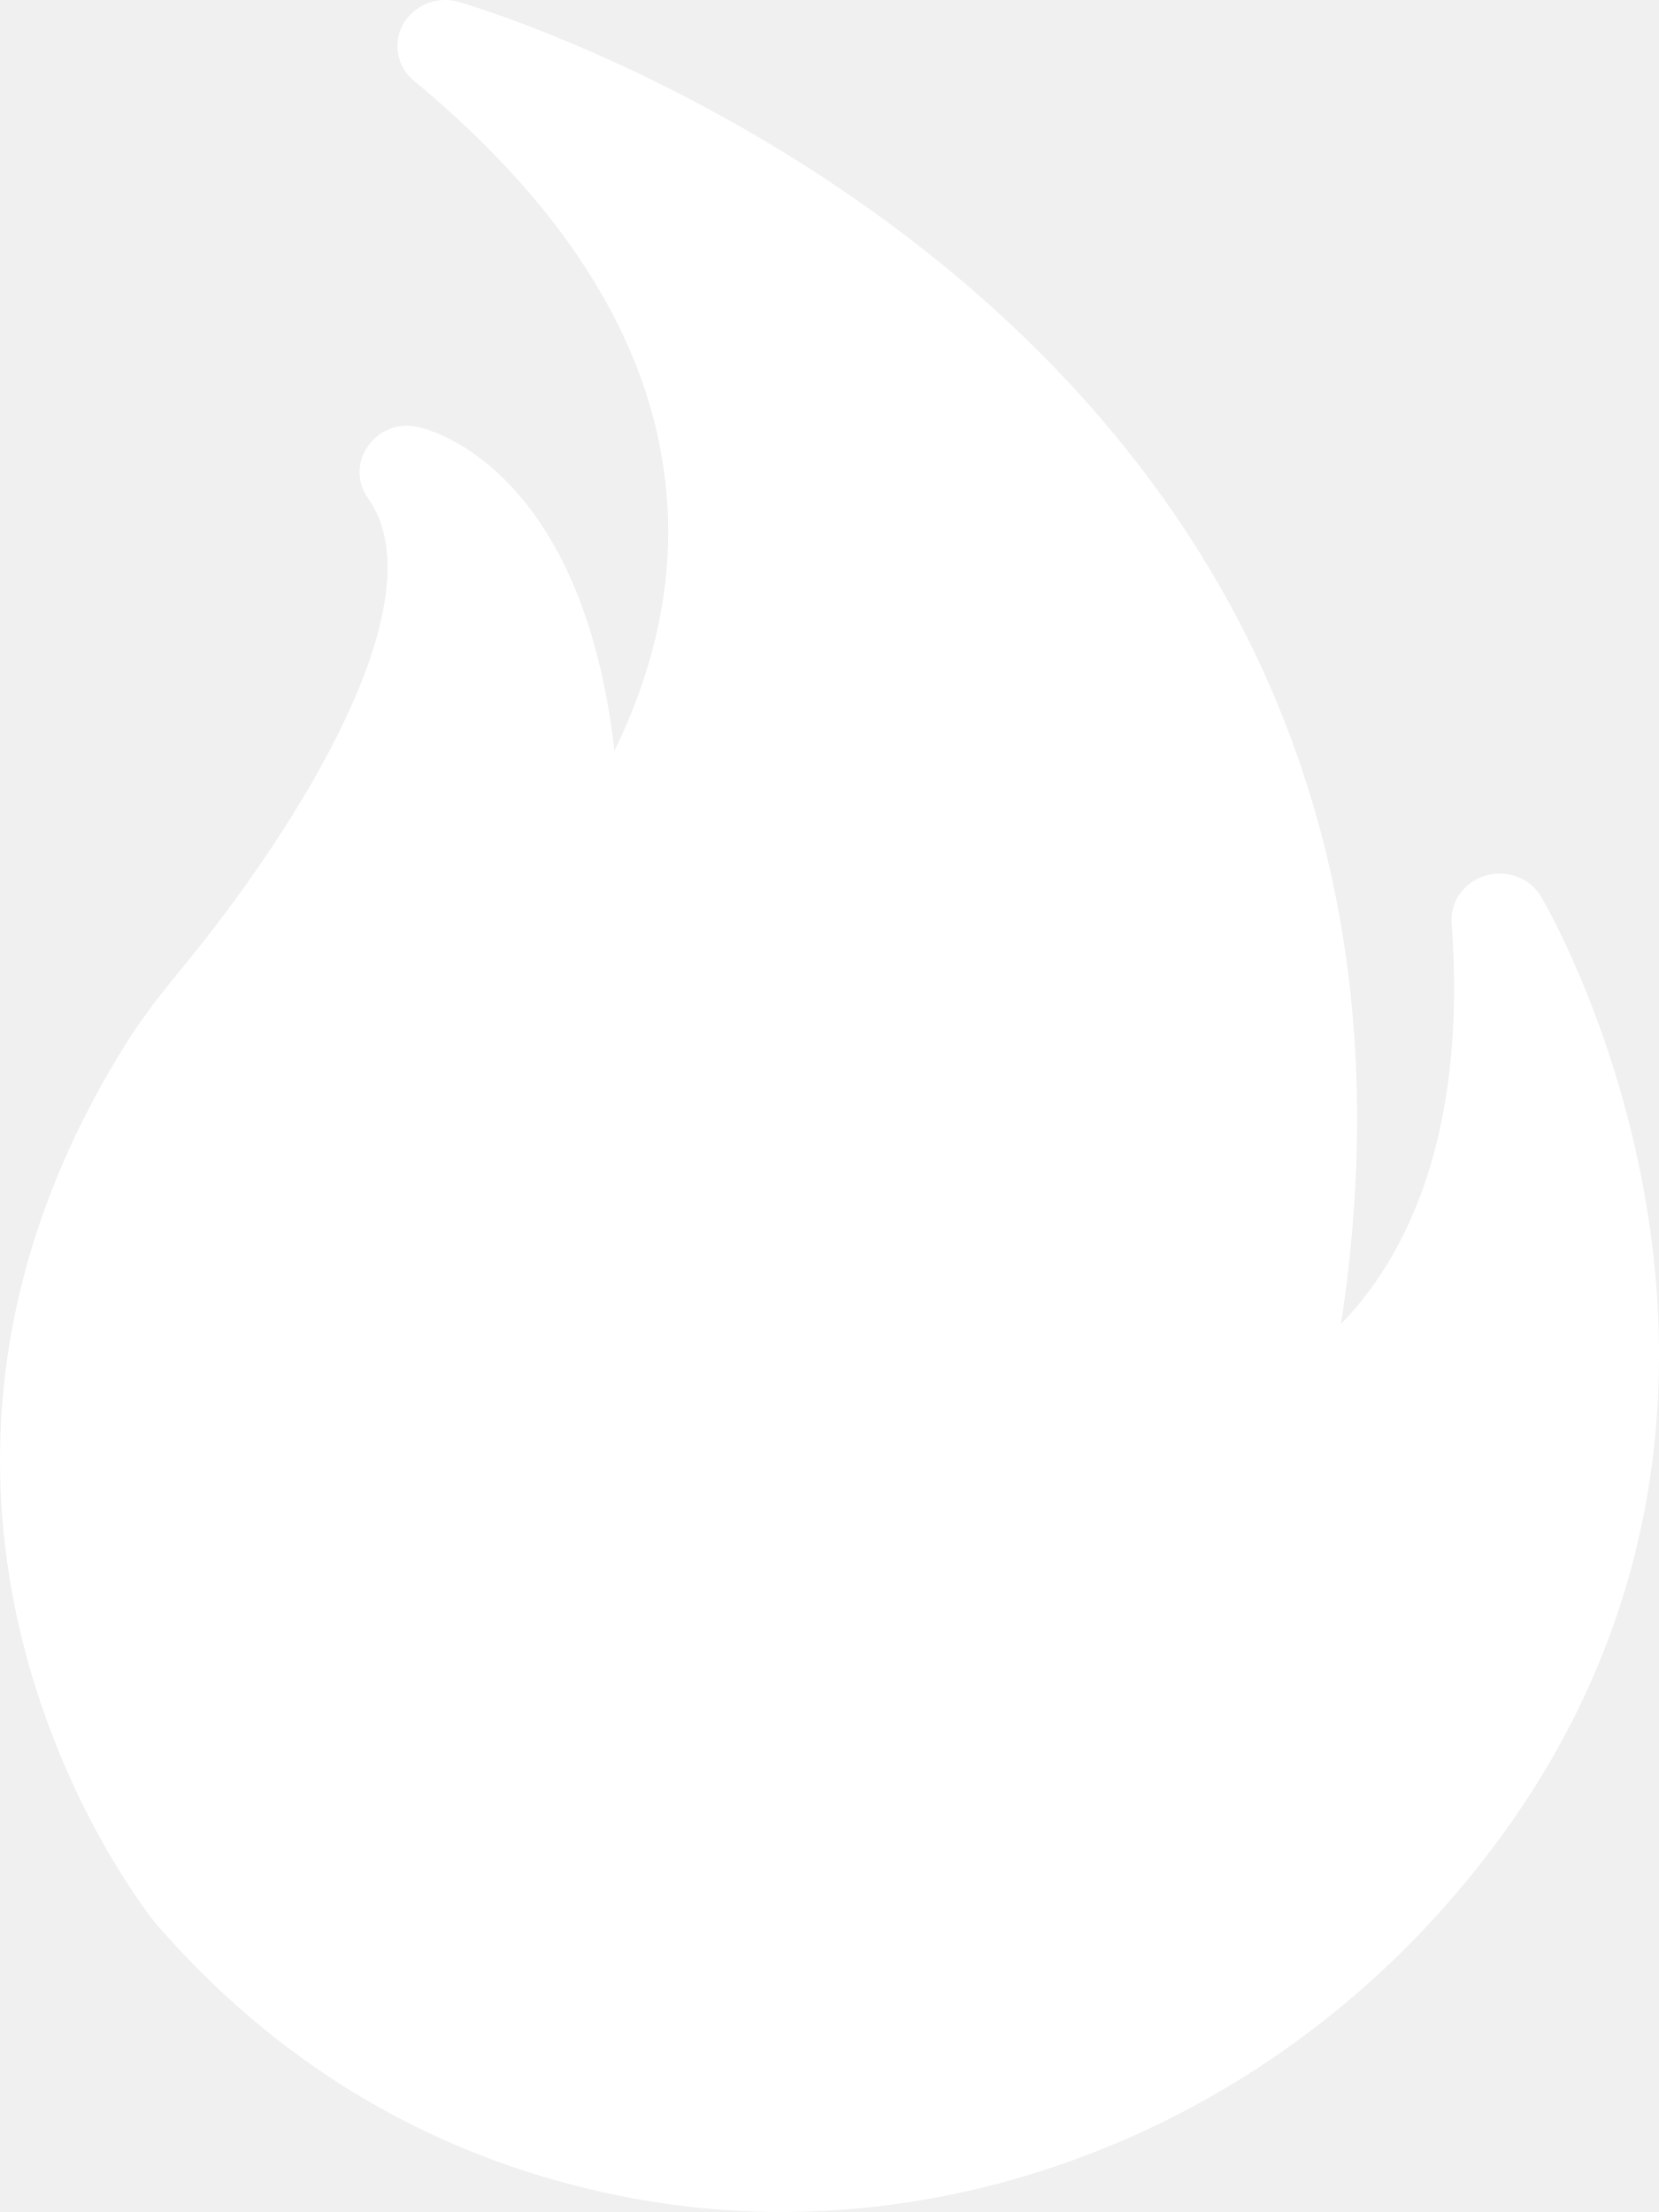
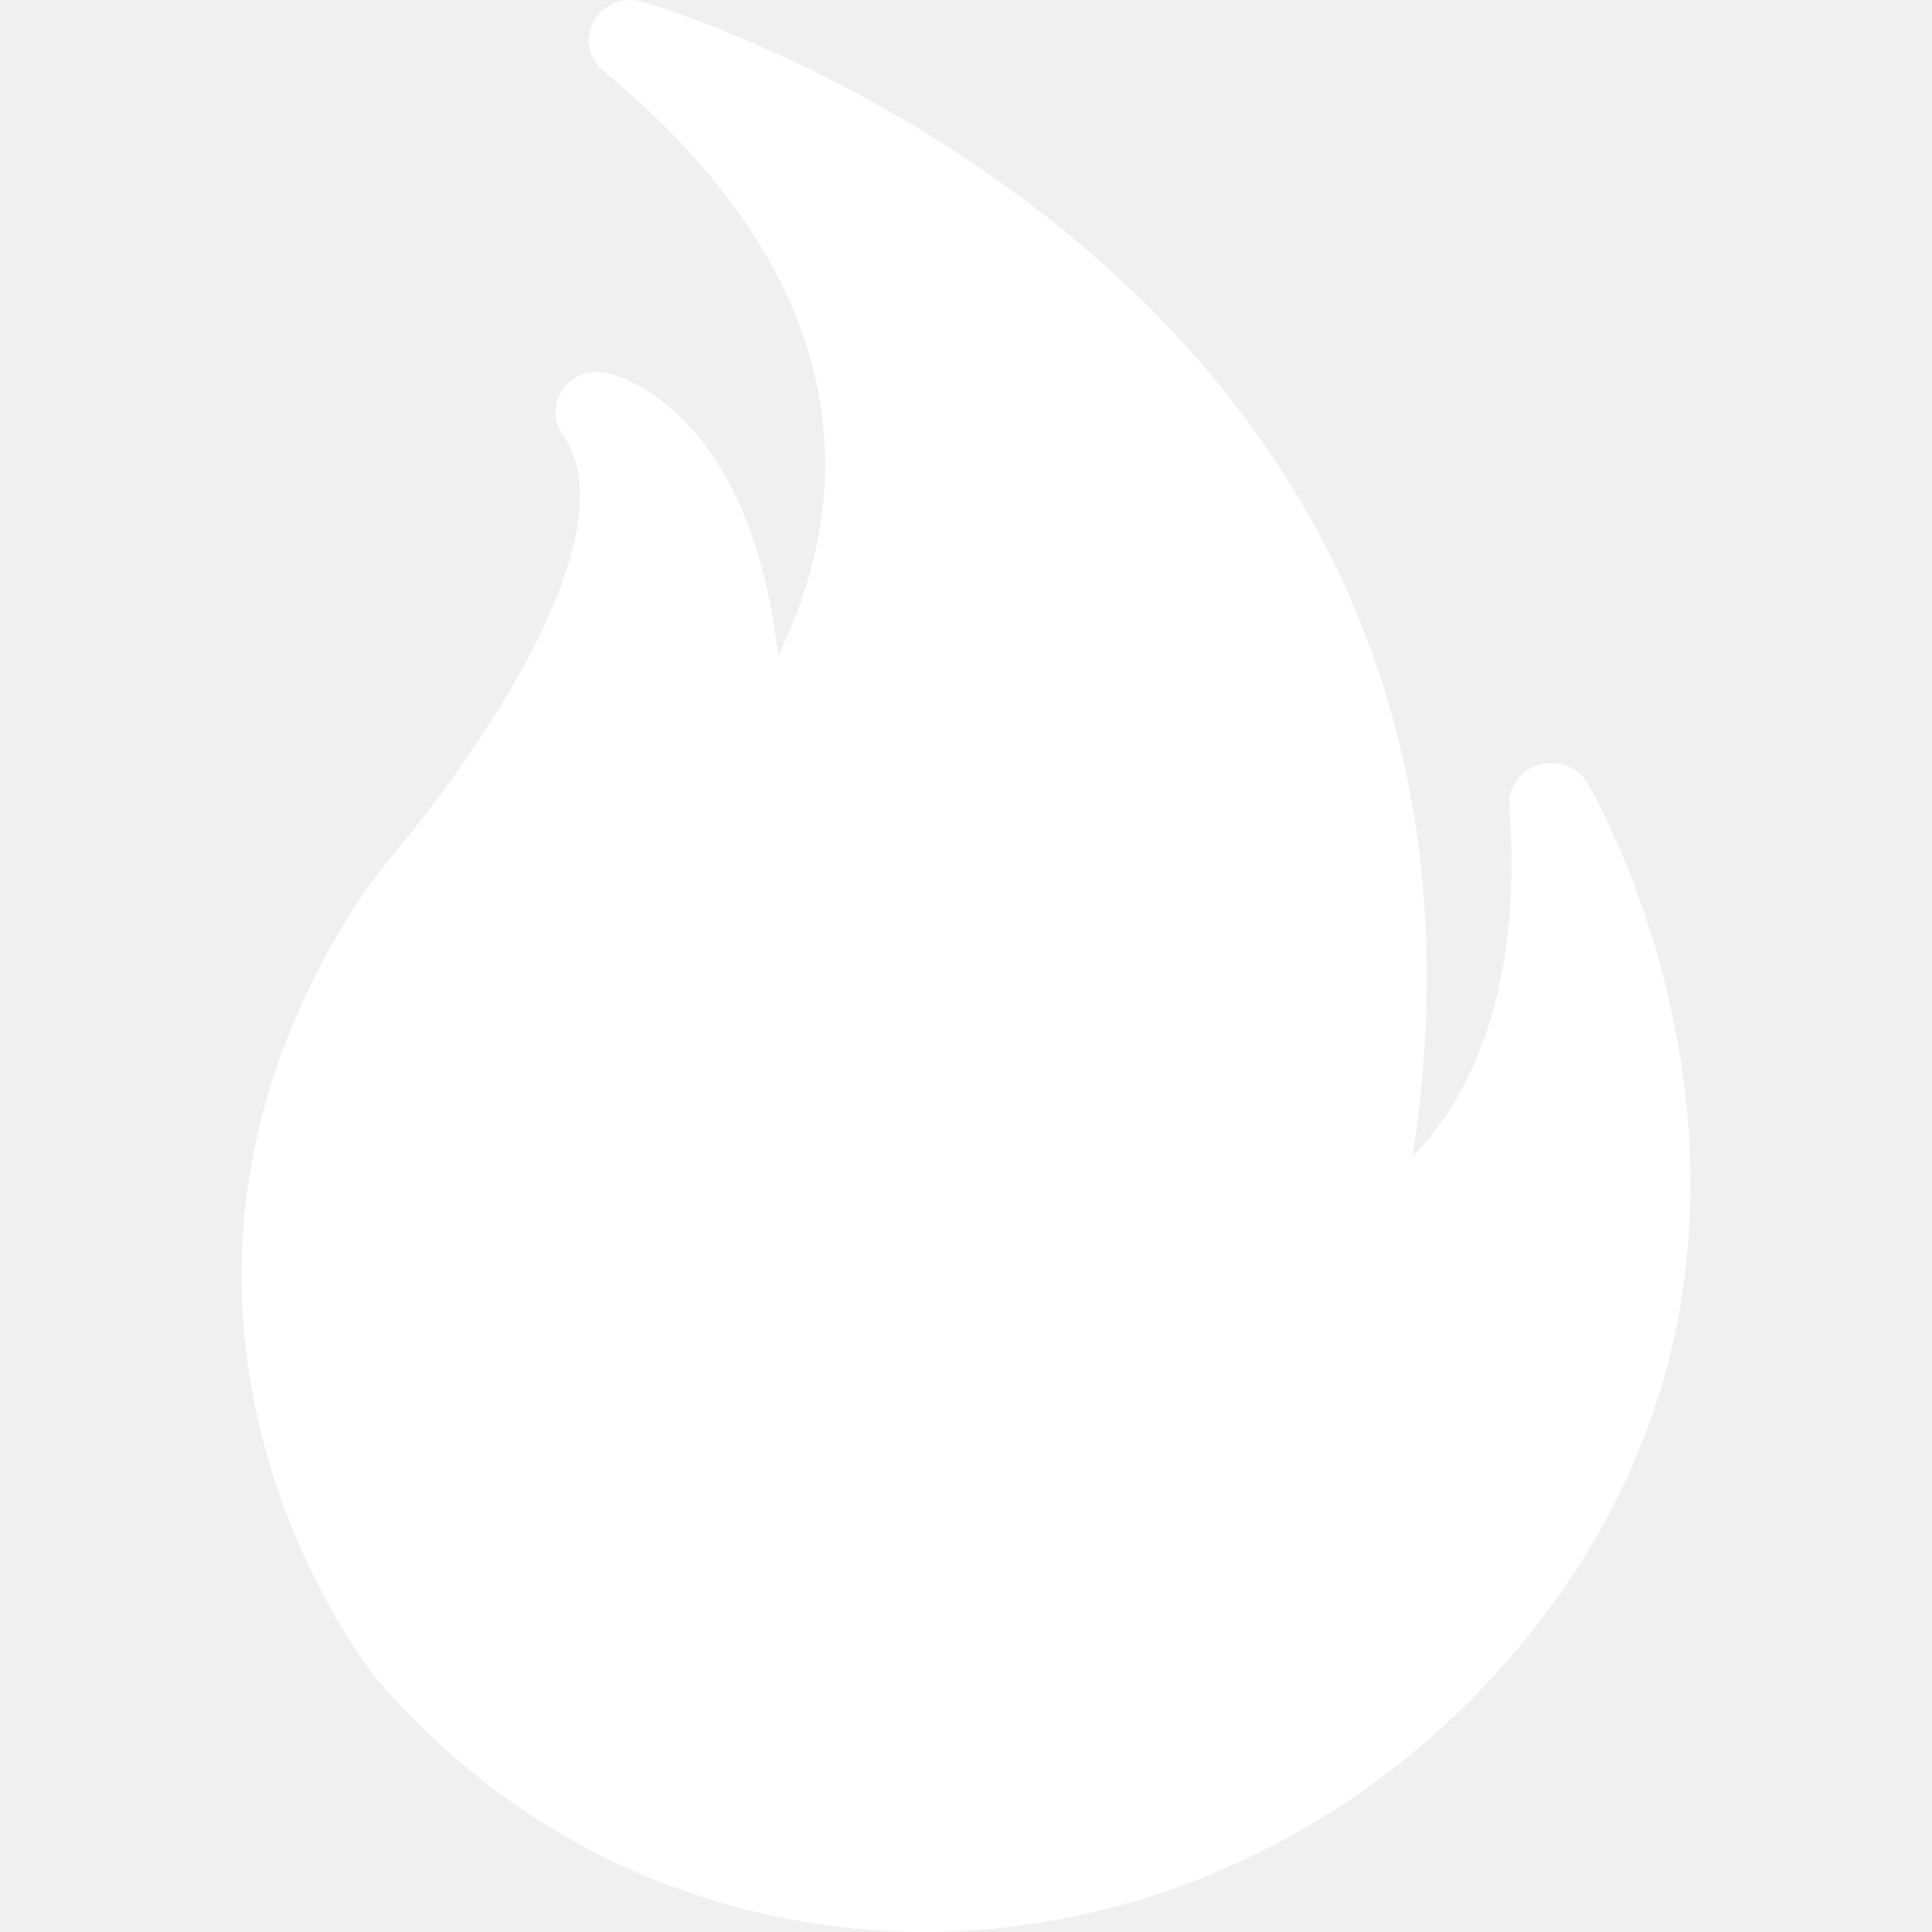
- <svg xmlns="http://www.w3.org/2000/svg" width="12" height="16" viewBox="0 0 12 16" fill="none">
+ <svg xmlns="http://www.w3.org/2000/svg" width="35" height="35" viewBox="0 0 12 16" fill="none">
  <path d="M10.323 13.93C9.095 15.243 7.392 16 5.647 16C5.184 16 4.722 15.943 4.273 15.837C3.036 15.543 1.979 14.897 1.127 13.914C1.099 13.88 -1.258 10.98 0.929 7.521C1.047 7.337 1.179 7.171 1.283 7.044C2.236 5.894 3.168 4.304 2.66 3.601C2.621 3.545 2.6 3.479 2.601 3.412C2.601 3.345 2.623 3.279 2.664 3.224C2.744 3.108 2.893 3.054 3.032 3.091C3.168 3.121 4.218 3.438 4.444 5.431C4.673 4.964 4.875 4.341 4.826 3.631C4.753 2.554 4.138 1.531 2.994 0.584C2.934 0.535 2.894 0.467 2.88 0.392C2.866 0.318 2.879 0.241 2.917 0.174C2.994 0.038 3.164 -0.032 3.317 0.014C3.397 0.034 10.827 2.194 9.7 9.577C10.135 9.13 10.618 8.264 10.5 6.677C10.489 6.521 10.59 6.381 10.743 6.334C10.9 6.287 11.067 6.351 11.146 6.484C11.171 6.524 13.518 10.507 10.323 13.93Z" fill="white" />
</svg>
